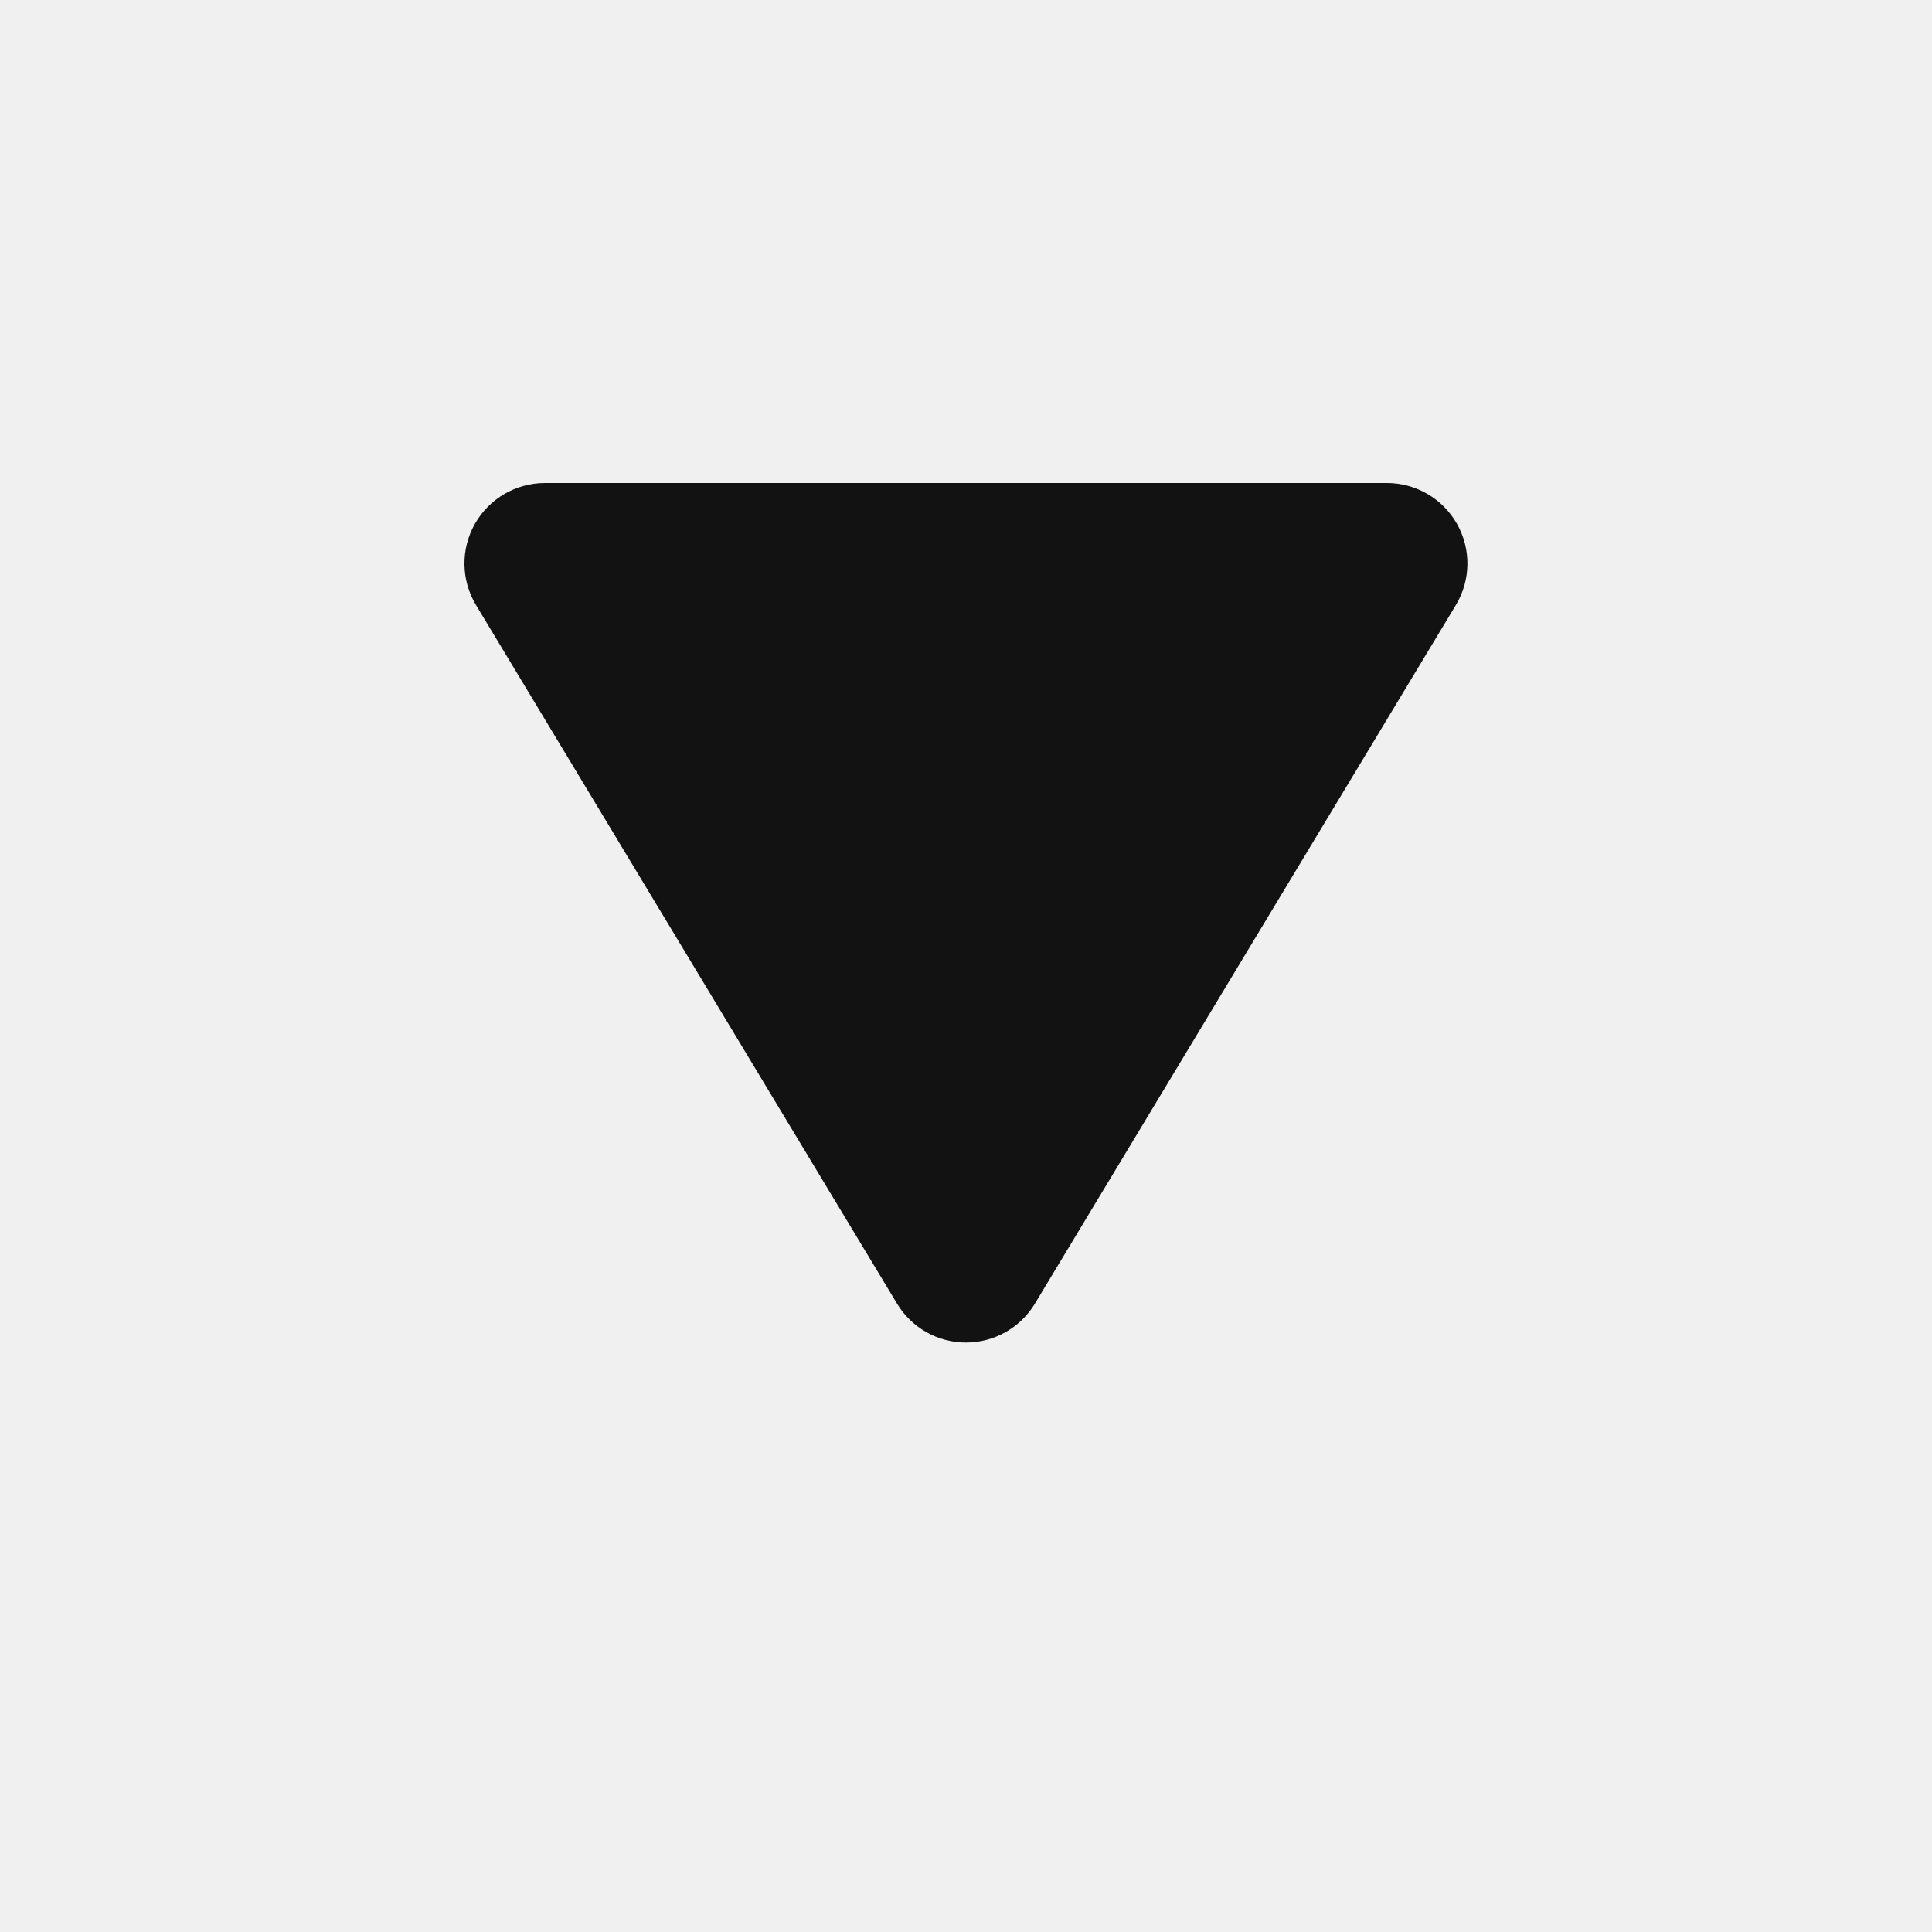
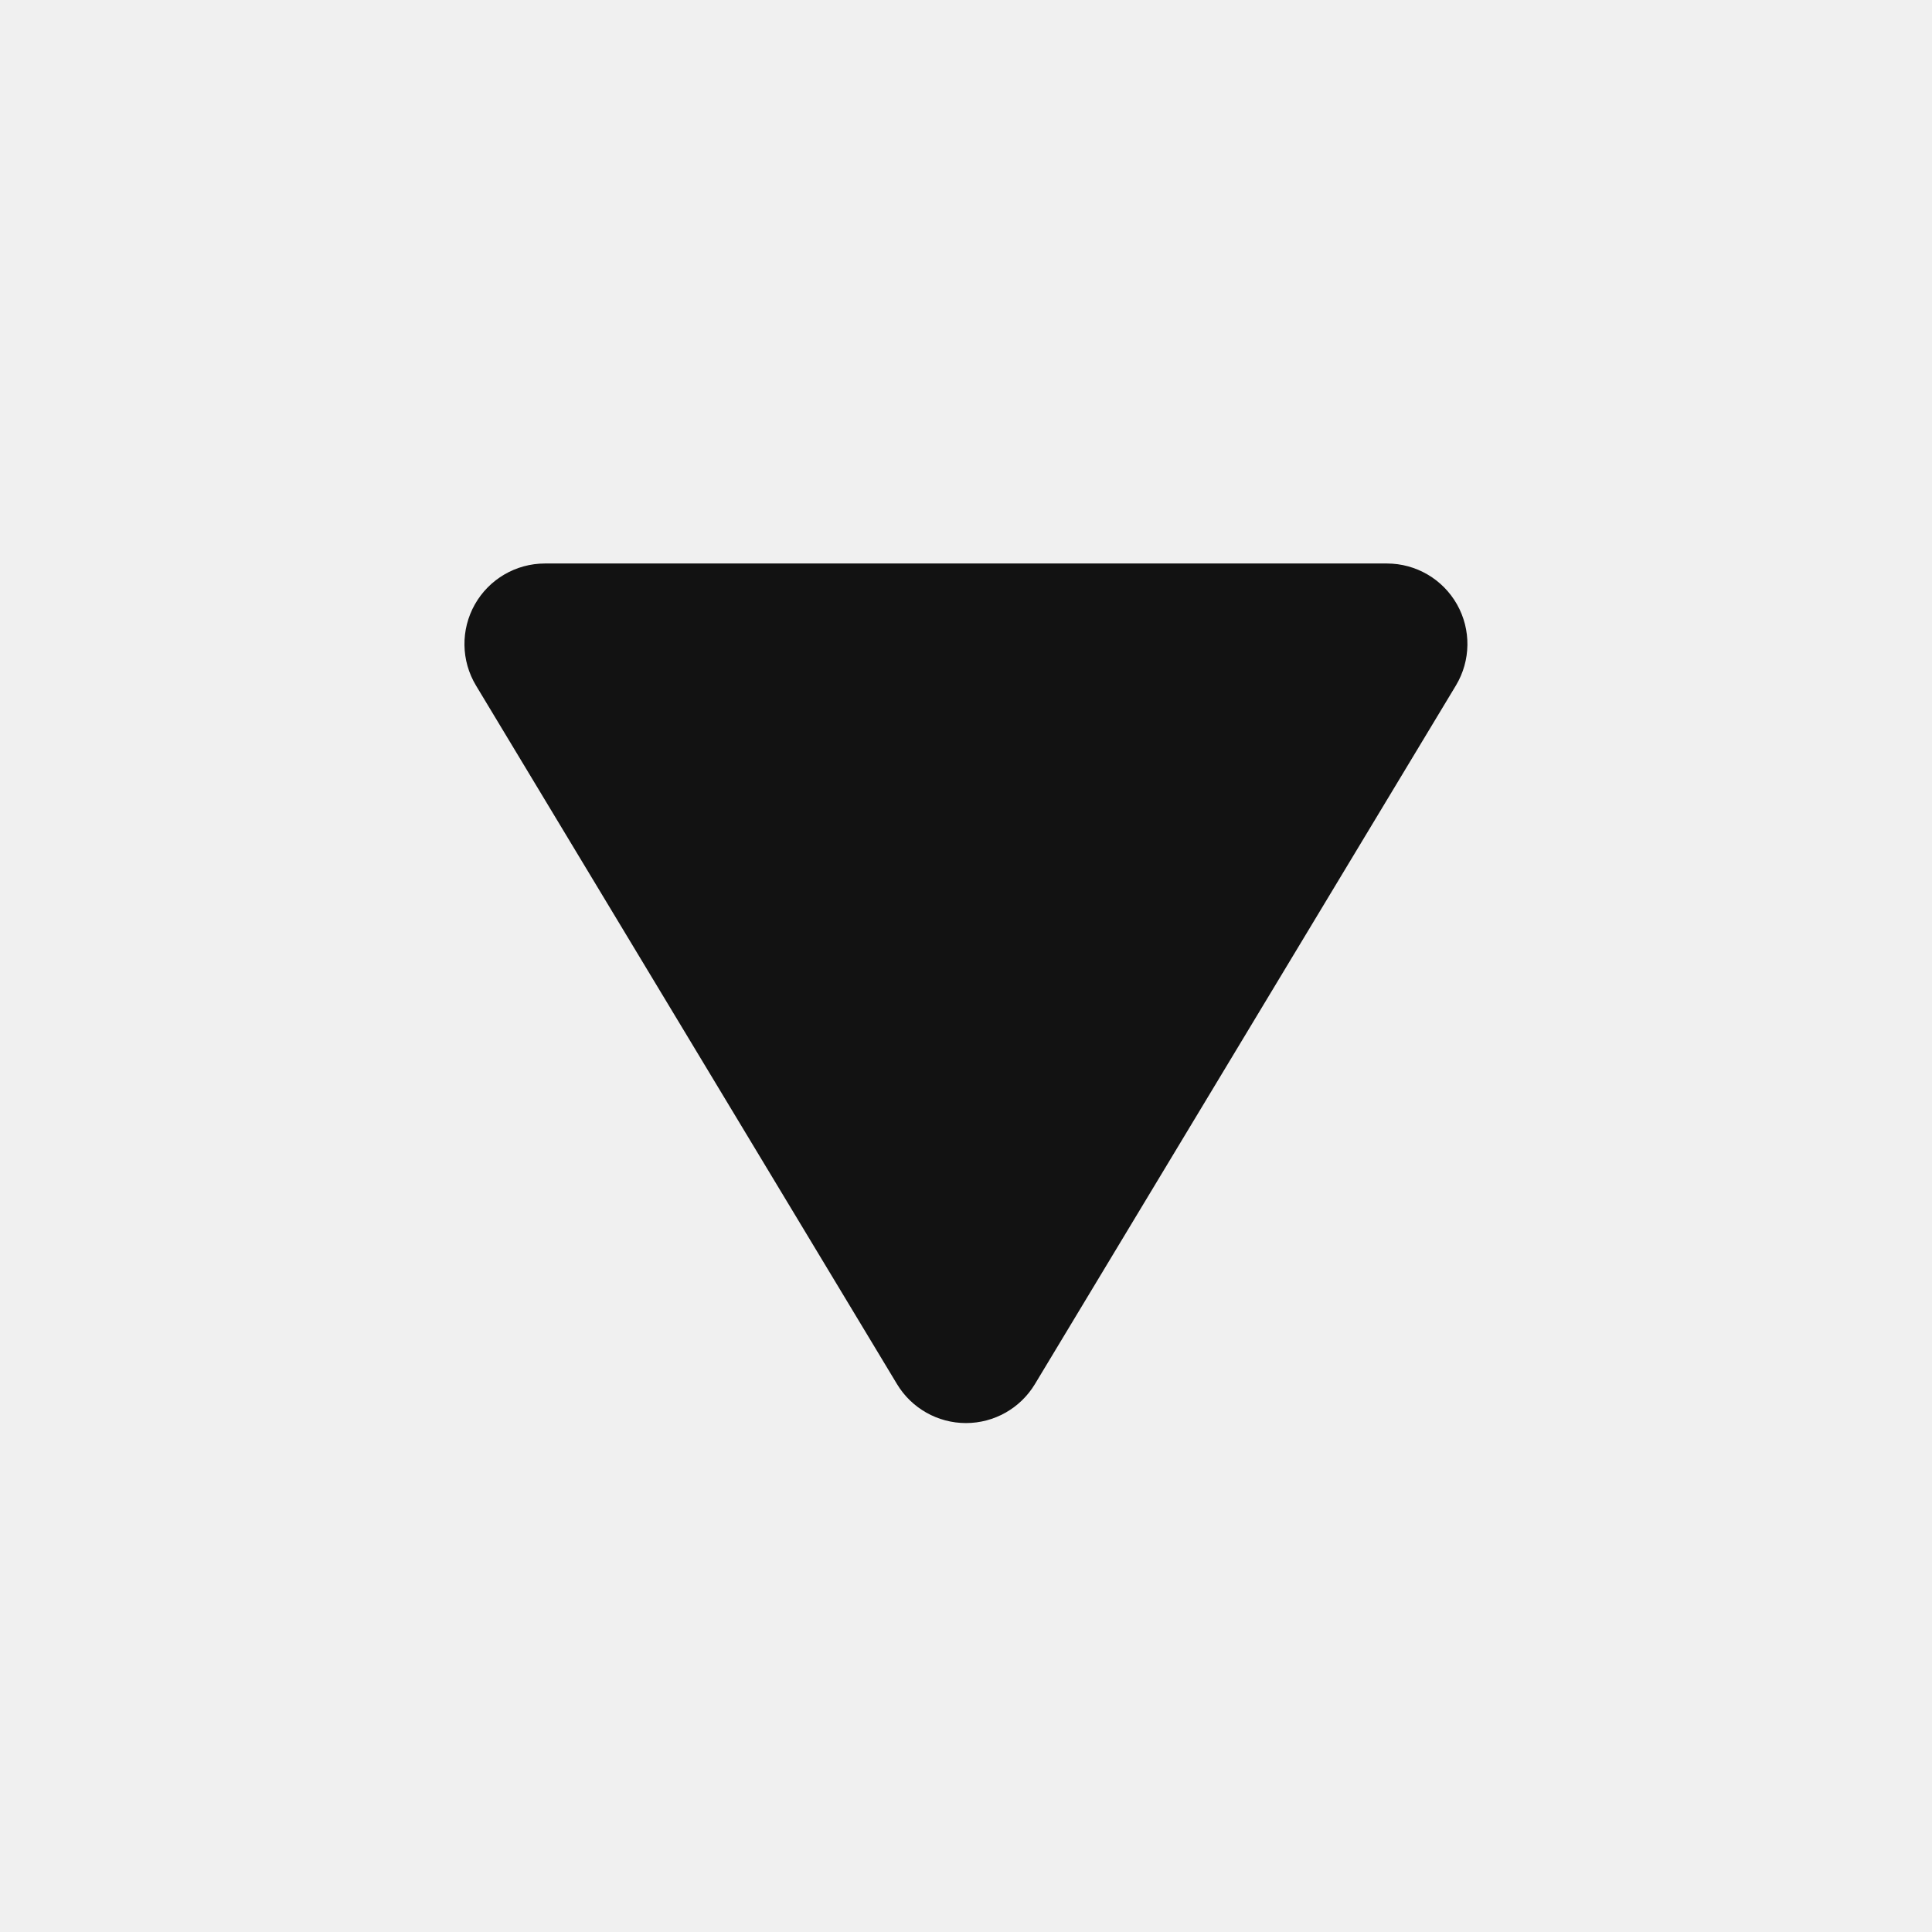
<svg xmlns="http://www.w3.org/2000/svg" width="24" height="24" viewBox="0 0 24 24">
  <defs>
    <clipPath id="clip-path">
      <rect id="사각형_15423" data-name="사각형 15423" width="24" height="24" transform="translate(487 290)" fill="#fff" stroke="#707070" stroke-width="1" />
    </clipPath>
  </defs>
  <g id="ico_accordion2" transform="translate(-487 -290)" clip-path="url(#clip-path)">
-     <path id="다각형_2" data-name="다각형 2" d="M6.144,1.421a1,1,0,0,1,1.713,0l5.23,8.678a1,1,0,0,1-.856,1.516H1.77A1,1,0,0,1,.914,10.1Z" transform="translate(506 307.615) rotate(180)" fill="#121212" />
+     <path id="다각형_2" data-name="다각형 2" d="M6.144,1.421a1,1,0,0,1,1.713,0l5.23,8.678a1,1,0,0,1-.856,1.516H1.77A1,1,0,0,1,.914,10.1Z" transform="translate(506 308.615) rotate(180)" fill="#121212" />
  </g>
</svg>
